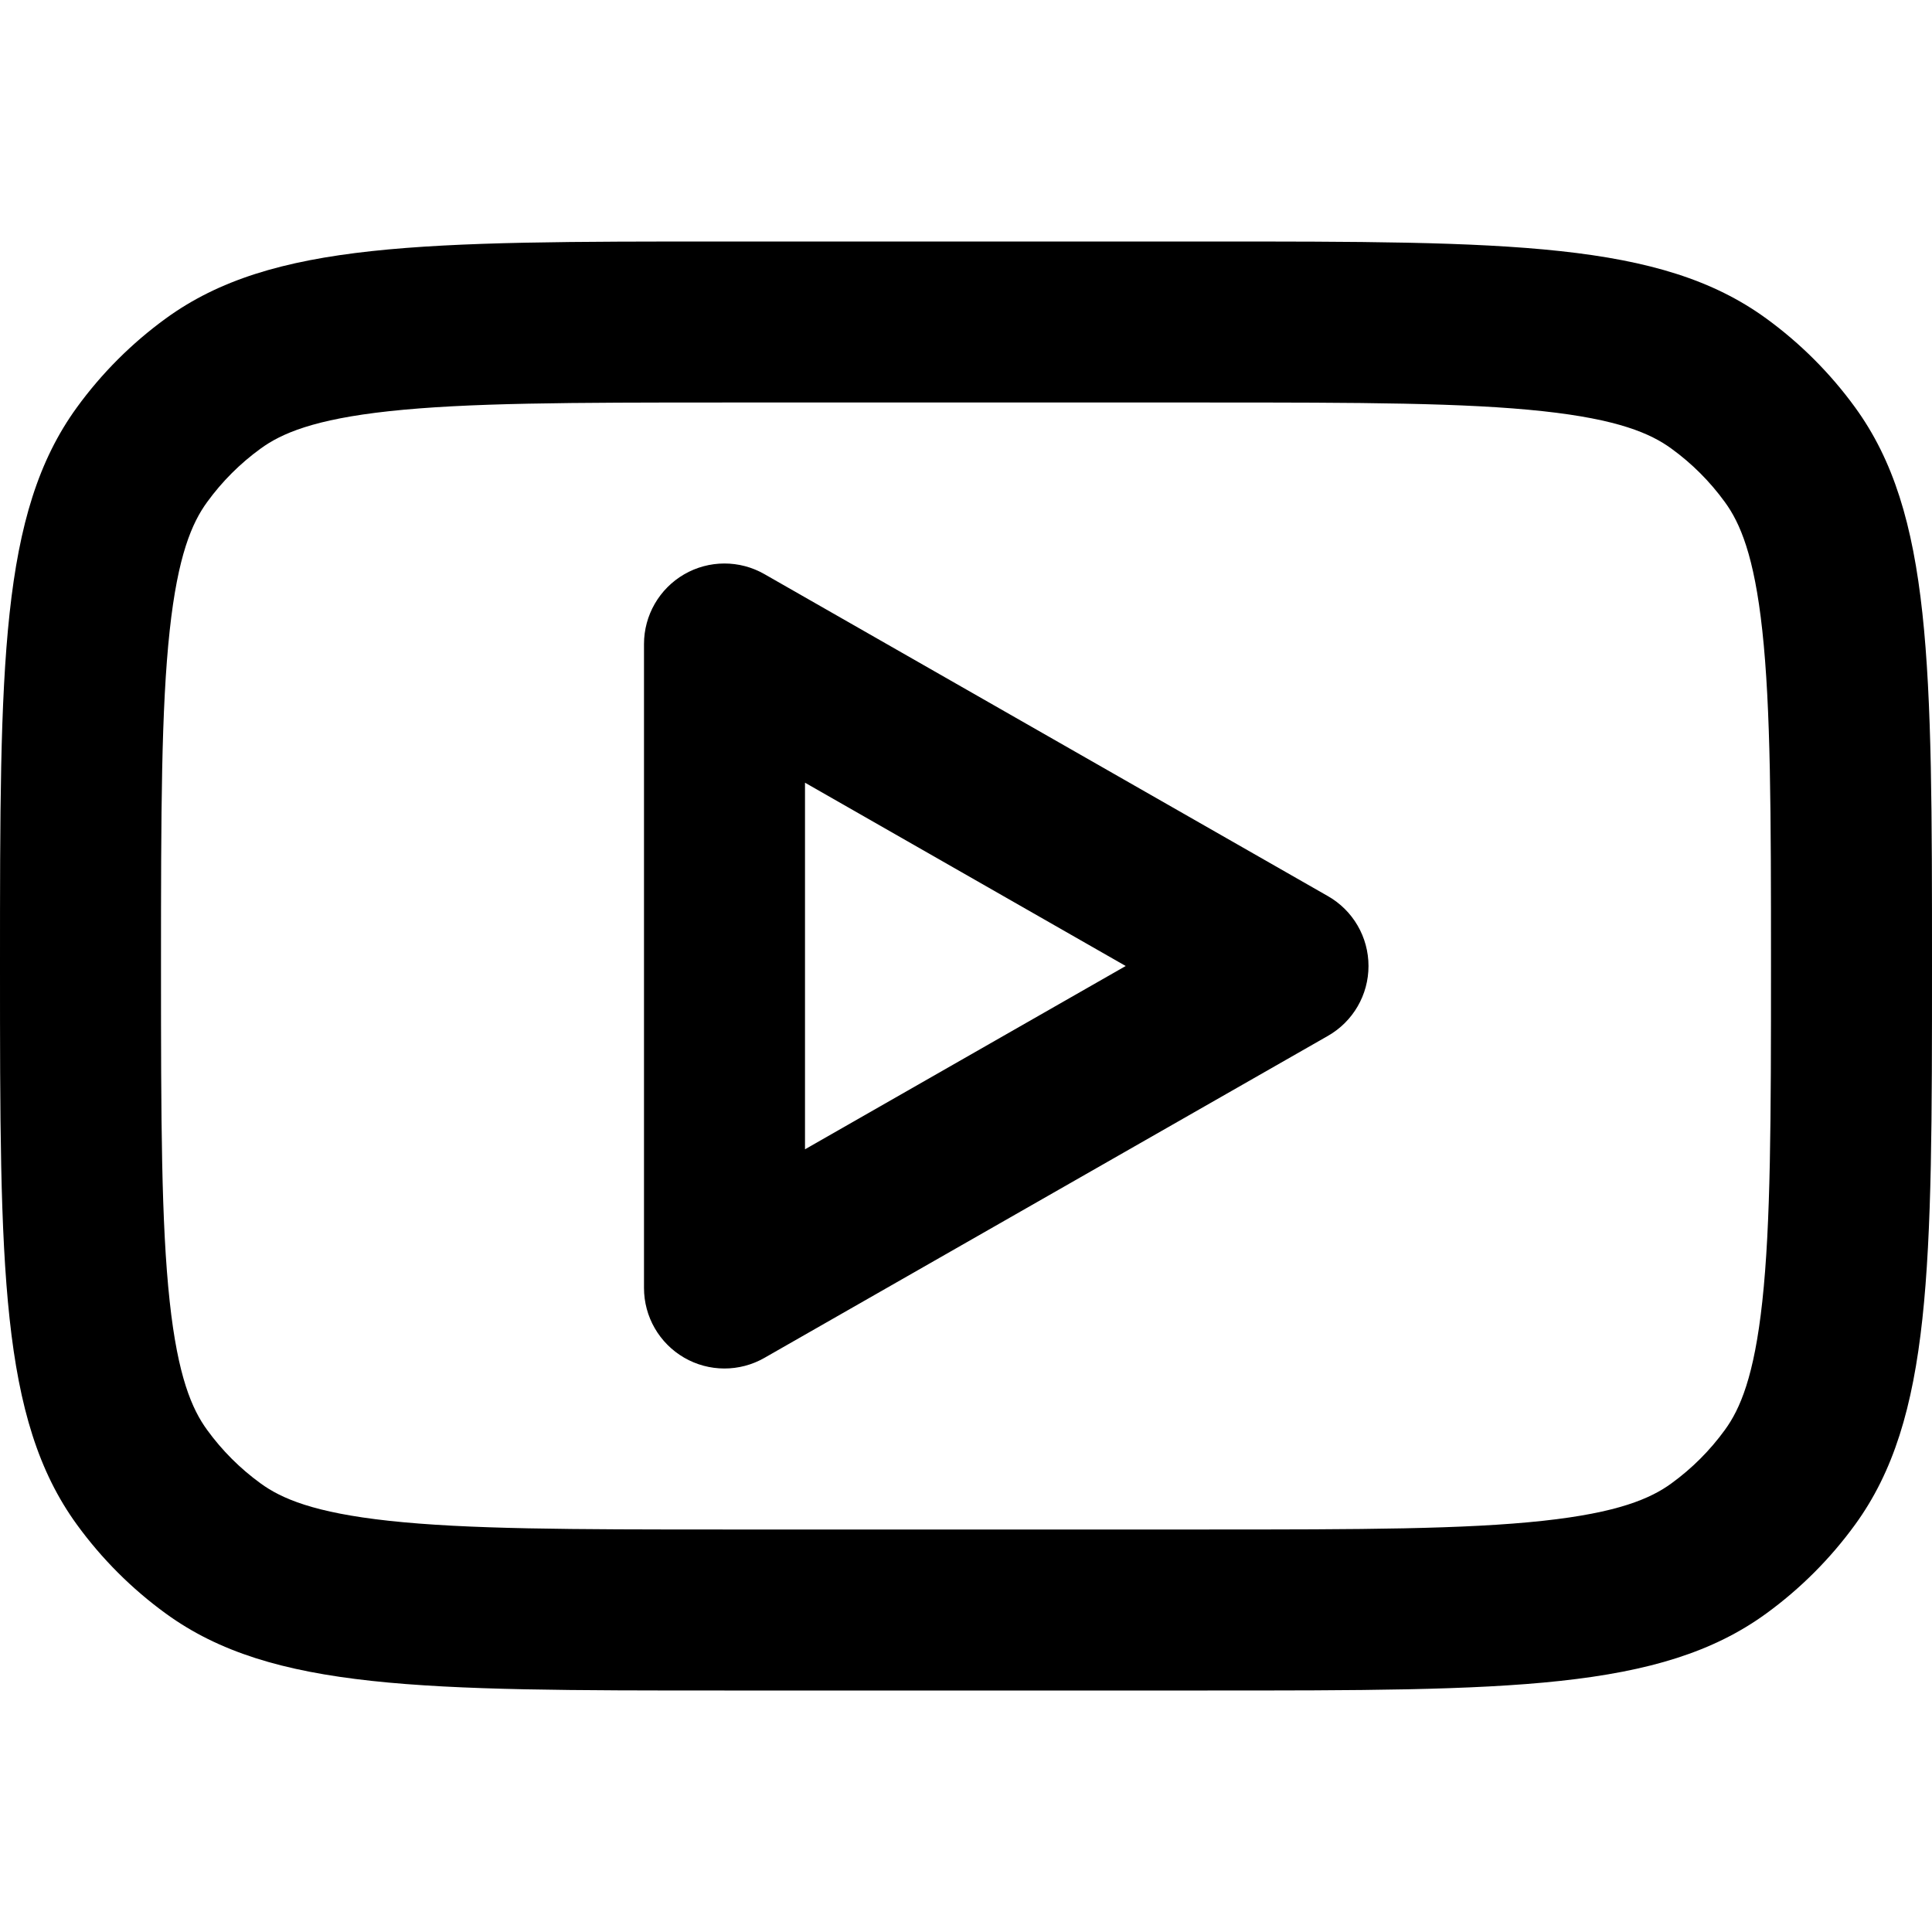
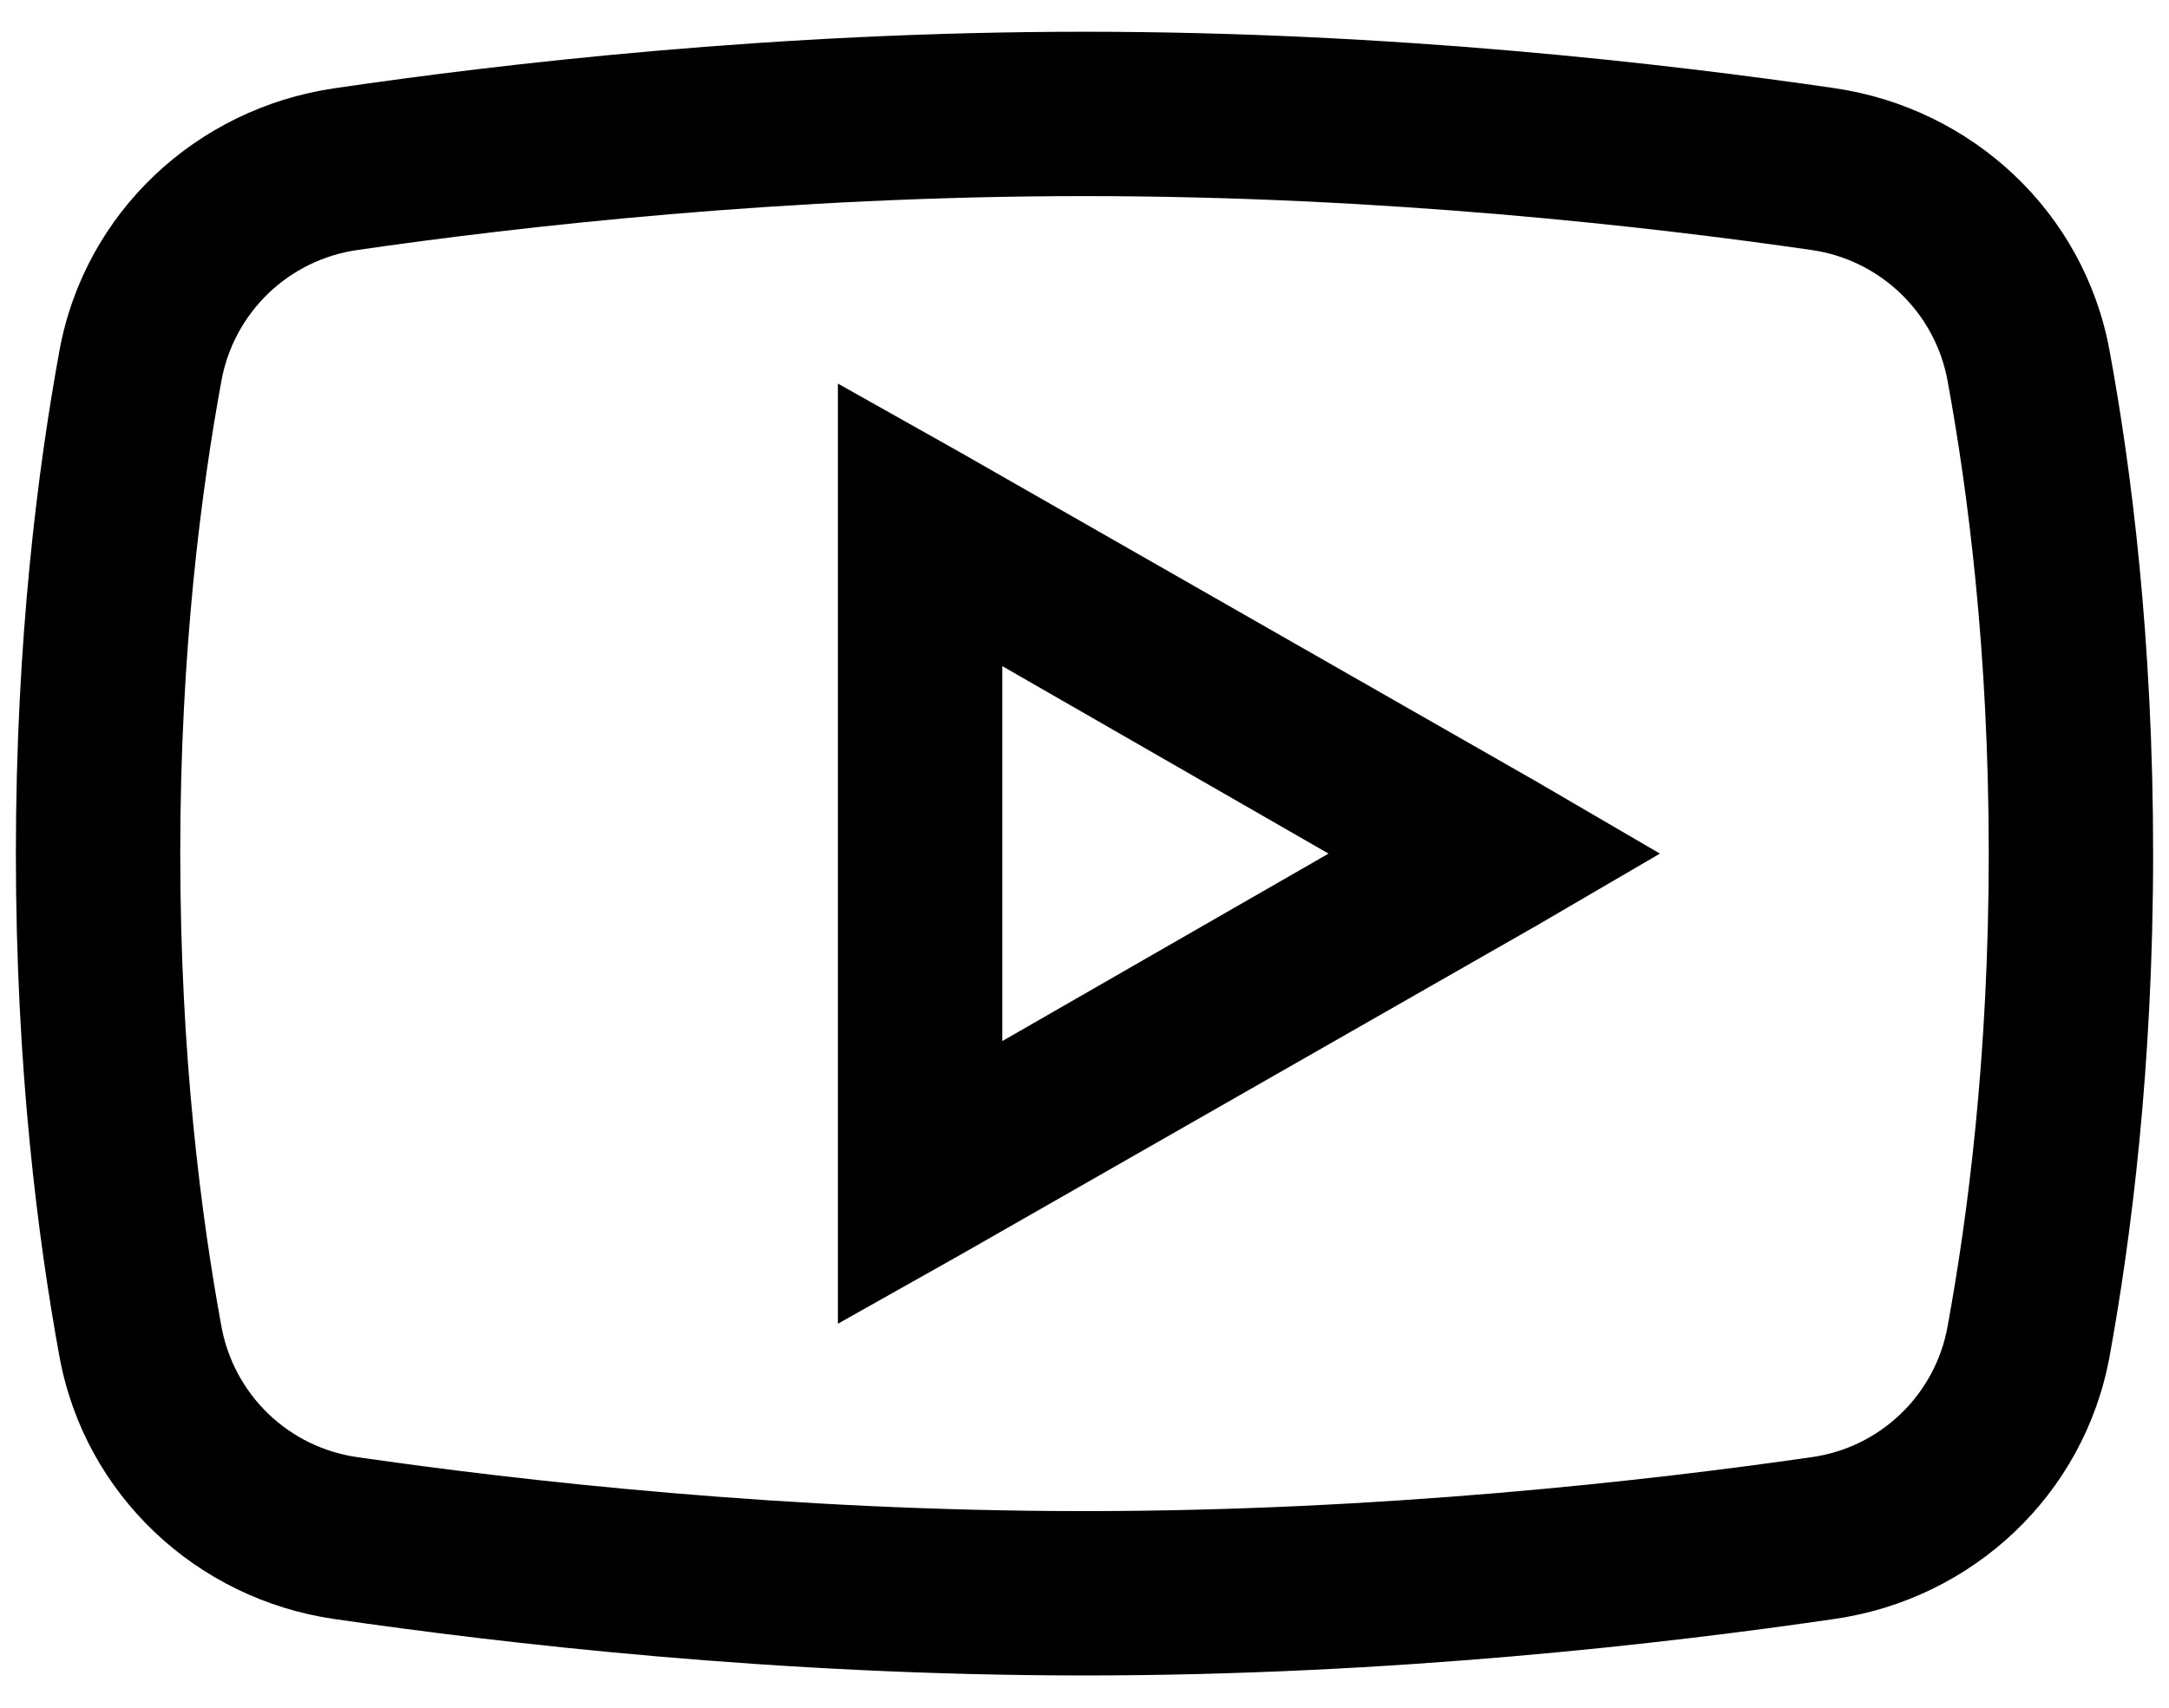
- <svg xmlns="http://www.w3.org/2000/svg" viewBox="0 0 24 24">
-   <path fill-rule="evenodd" clip-rule="evenodd" d="M9.496 7.132C9.187 6.955 8.806 6.956 8.498 7.135C8.19 7.314 8 7.644 8 8V16C8 16.357 8.19 16.686 8.498 16.865C8.806 17.044 9.187 17.045 9.496 16.868L16.496 12.868C16.808 12.69 17 12.359 17 12C17 11.641 16.808 11.31 16.496 11.132L9.496 7.132ZM13.984 12L10 14.277V9.723L13.984 12Z" />
-   <path fill-rule="evenodd" clip-rule="evenodd" d="M0 12C0 8.25 0 6.375 0.955 5.061C1.263 4.637 1.637 4.263 2.061 3.955C3.375 3 5.25 3 9 3H15C18.75 3 20.625 3 21.939 3.955C22.363 4.263 22.737 4.637 23.045 5.061C24 6.375 24 8.25 24 12C24 15.75 24 17.625 23.045 18.939C22.737 19.363 22.363 19.737 21.939 20.045C20.625 21 18.75 21 15 21H9C5.25 21 3.375 21 2.061 20.045C1.637 19.737 1.263 19.363 0.955 18.939C0 17.625 0 15.75 0 12ZM9 5H15C16.919 5 18.198 5.003 19.167 5.108C20.099 5.209 20.504 5.384 20.763 5.573C21.018 5.758 21.242 5.982 21.427 6.237C21.616 6.496 21.791 6.901 21.892 7.833C21.997 8.802 22 10.081 22 12C22 13.919 21.997 15.198 21.892 16.167C21.791 17.099 21.616 17.504 21.427 17.763C21.242 18.018 21.018 18.242 20.763 18.427C20.504 18.616 20.099 18.791 19.167 18.892C18.198 18.997 16.919 19 15 19H9C7.081 19 5.802 18.997 4.833 18.892C3.901 18.791 3.496 18.616 3.237 18.427C2.982 18.242 2.758 18.018 2.573 17.763C2.384 17.504 2.209 17.099 2.108 16.167C2.003 15.198 2 13.919 2 12C2 10.081 2.003 8.802 2.108 7.833C2.209 6.901 2.384 6.496 2.573 6.237C2.758 5.982 2.982 5.758 3.237 5.573C3.496 5.384 3.901 5.209 4.833 5.108C5.802 5.003 7.081 5 9 5Z" />
+ <svg xmlns="http://www.w3.org/2000/svg" viewBox="0 0 47 37">
+   <path d="M23.5 0.688C16.792 0.688 10.864 1.382 7.246 1.913C4.254 2.351 1.84 4.604 1.29 7.59C0.825 10.13 0.344 13.846 0.344 18.5C0.344 23.154 0.825 26.872 1.29 29.41C1.84 32.395 4.254 34.656 7.246 35.089C10.88 35.616 16.827 36.312 23.5 36.312C30.173 36.312 36.122 35.618 39.754 35.087C42.746 34.656 45.16 32.395 45.71 29.41C46.175 26.863 46.656 23.14 46.656 18.5C46.656 13.86 46.182 10.137 45.71 7.59C45.16 4.604 42.746 2.351 39.754 1.911C36.136 1.384 30.206 0.688 23.5 0.688ZM23.5 4.25C29.971 4.25 35.753 4.911 39.253 5.418C39.981 5.522 40.657 5.853 41.186 6.362C41.716 6.872 42.072 7.535 42.203 8.258C42.634 10.609 43.094 14.095 43.094 18.5C43.094 22.898 42.634 26.391 42.203 28.742C42.074 29.466 41.719 30.131 41.189 30.64C40.659 31.151 39.982 31.48 39.253 31.581C35.737 32.089 29.928 32.75 23.5 32.75C17.07 32.75 11.254 32.089 7.747 31.581C7.019 31.479 6.342 31.149 5.812 30.639C5.283 30.129 4.928 29.465 4.797 28.742C4.366 26.391 3.906 22.912 3.906 18.5C3.906 14.082 4.366 10.609 4.797 8.258C4.928 7.534 5.283 6.871 5.812 6.361C6.342 5.851 7.019 5.521 7.747 5.418C11.24 4.911 17.029 4.25 23.5 4.25ZM18.156 8.313V28.689L20.828 27.185L33.297 20.06L35.969 18.5L33.297 16.941L20.828 9.816L18.156 8.313ZM21.719 14.437L28.788 18.5L21.719 22.563V14.437Z" />
</svg>
